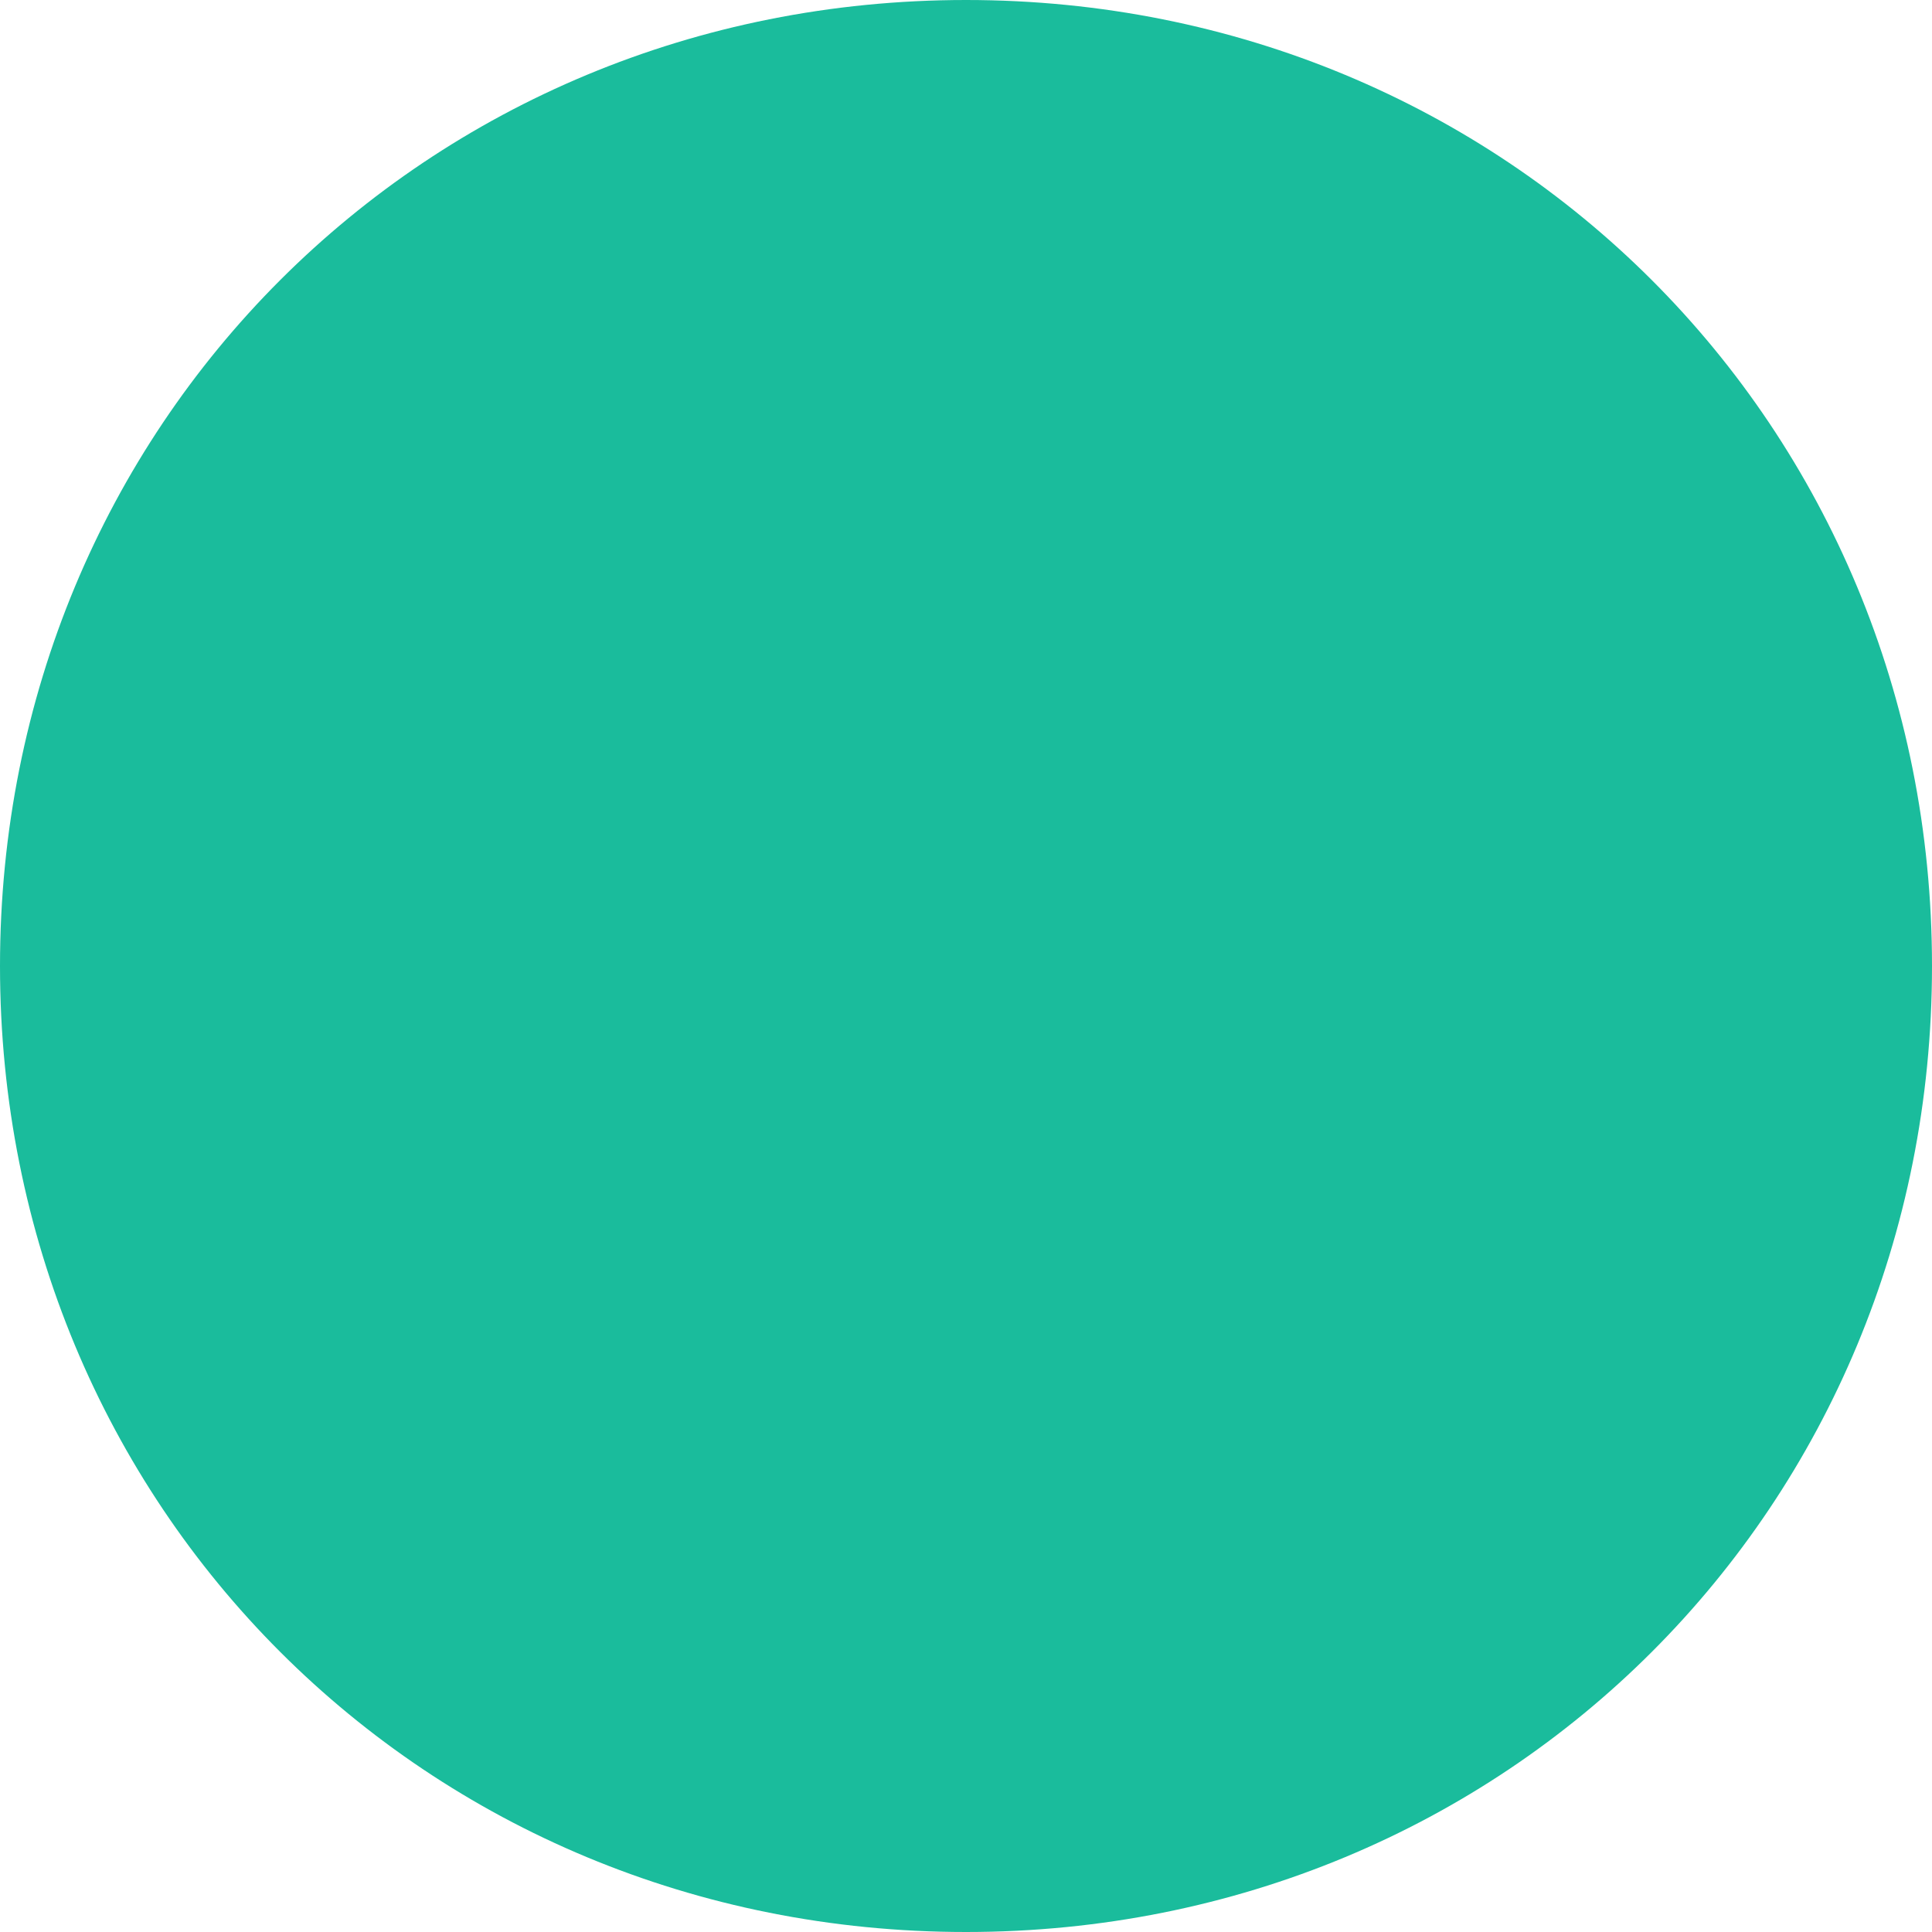
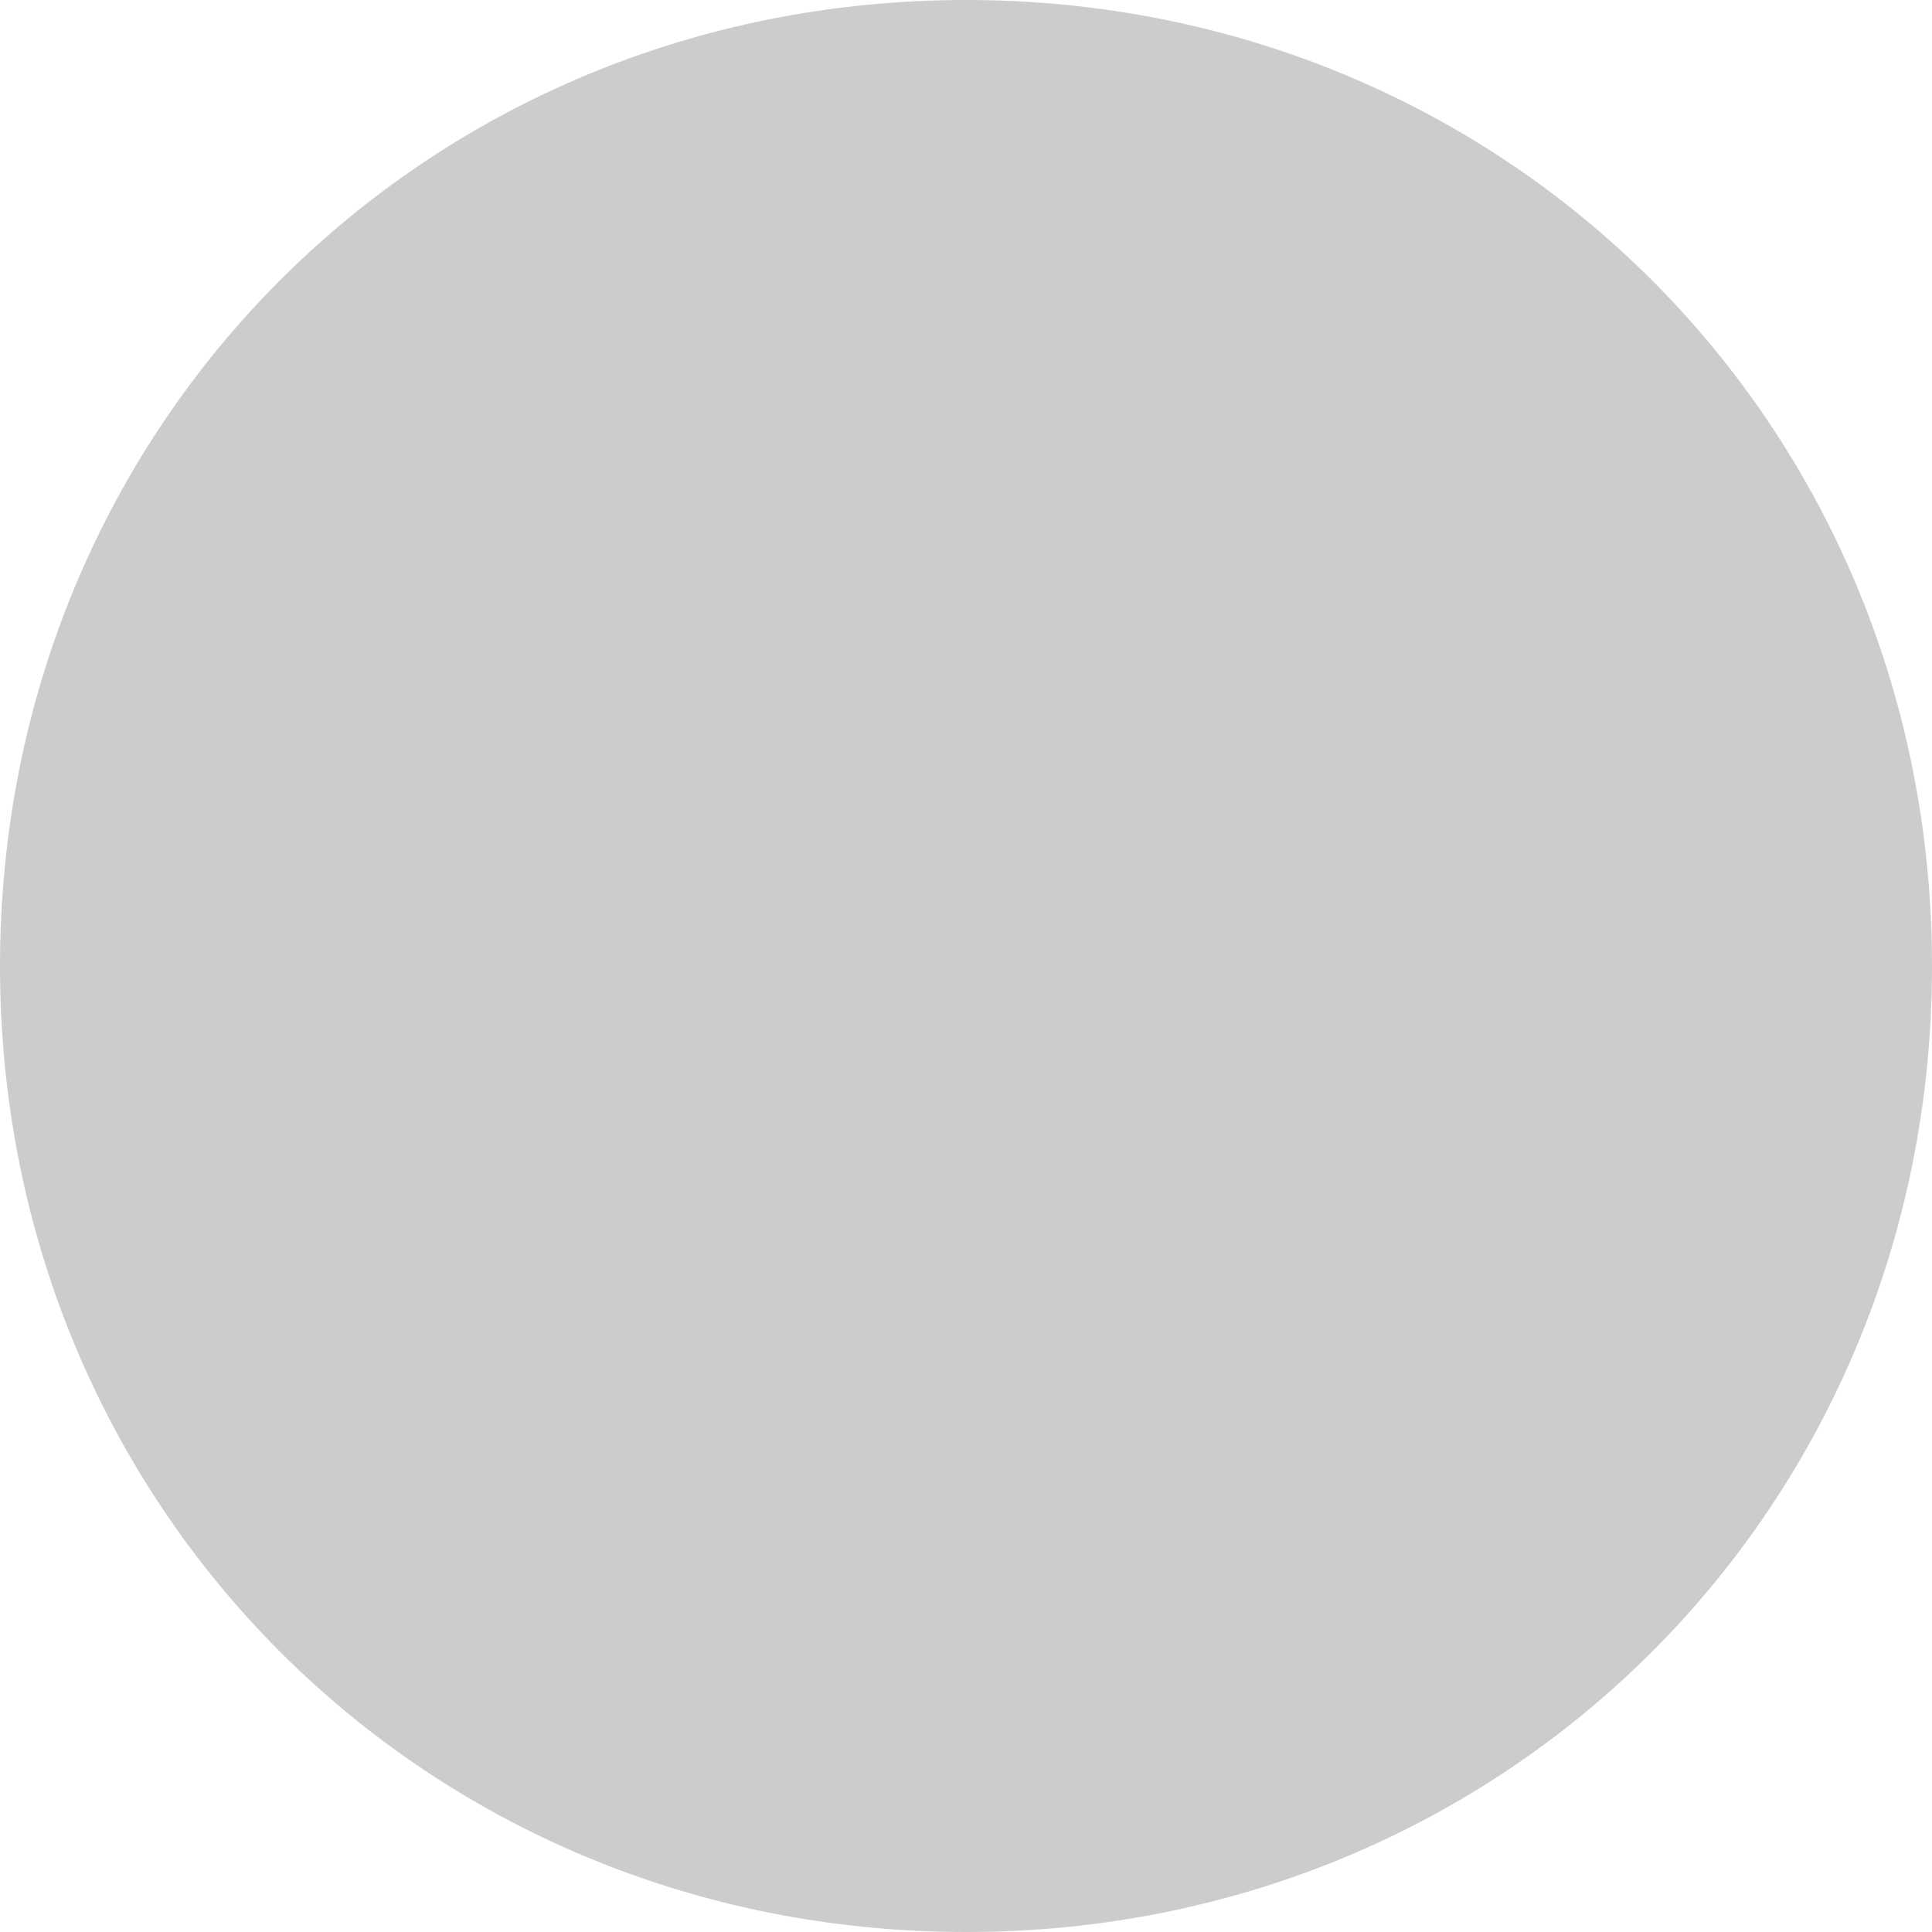
<svg xmlns="http://www.w3.org/2000/svg" version="1.1" width="8px" height="8px">
-   <g transform="matrix(1 0 0 1 -148 -426 )">
-     <path d="M 152 426  C 154.24 426  156 427.76  156 430  C 156 432.24  154.24 434  152 434  C 149.76 434  148 432.24  148 430  C 148 427.76  149.76 426  152 426  Z " fill-rule="nonzero" fill="#1abc9c" stroke="none" />
+   <g transform="matrix(1 0 0 1 -162 -426 )">
+     <path d="M 166 426  C 168.24 426  170 427.76  170 430  C 170 432.24  168.24 434  166 434  C 163.76 434  162 432.24  162 430  C 162 427.76  163.76 426  166 426  Z " fill-rule="nonzero" fill="#cccccc" stroke="none" />
  </g>
</svg>
